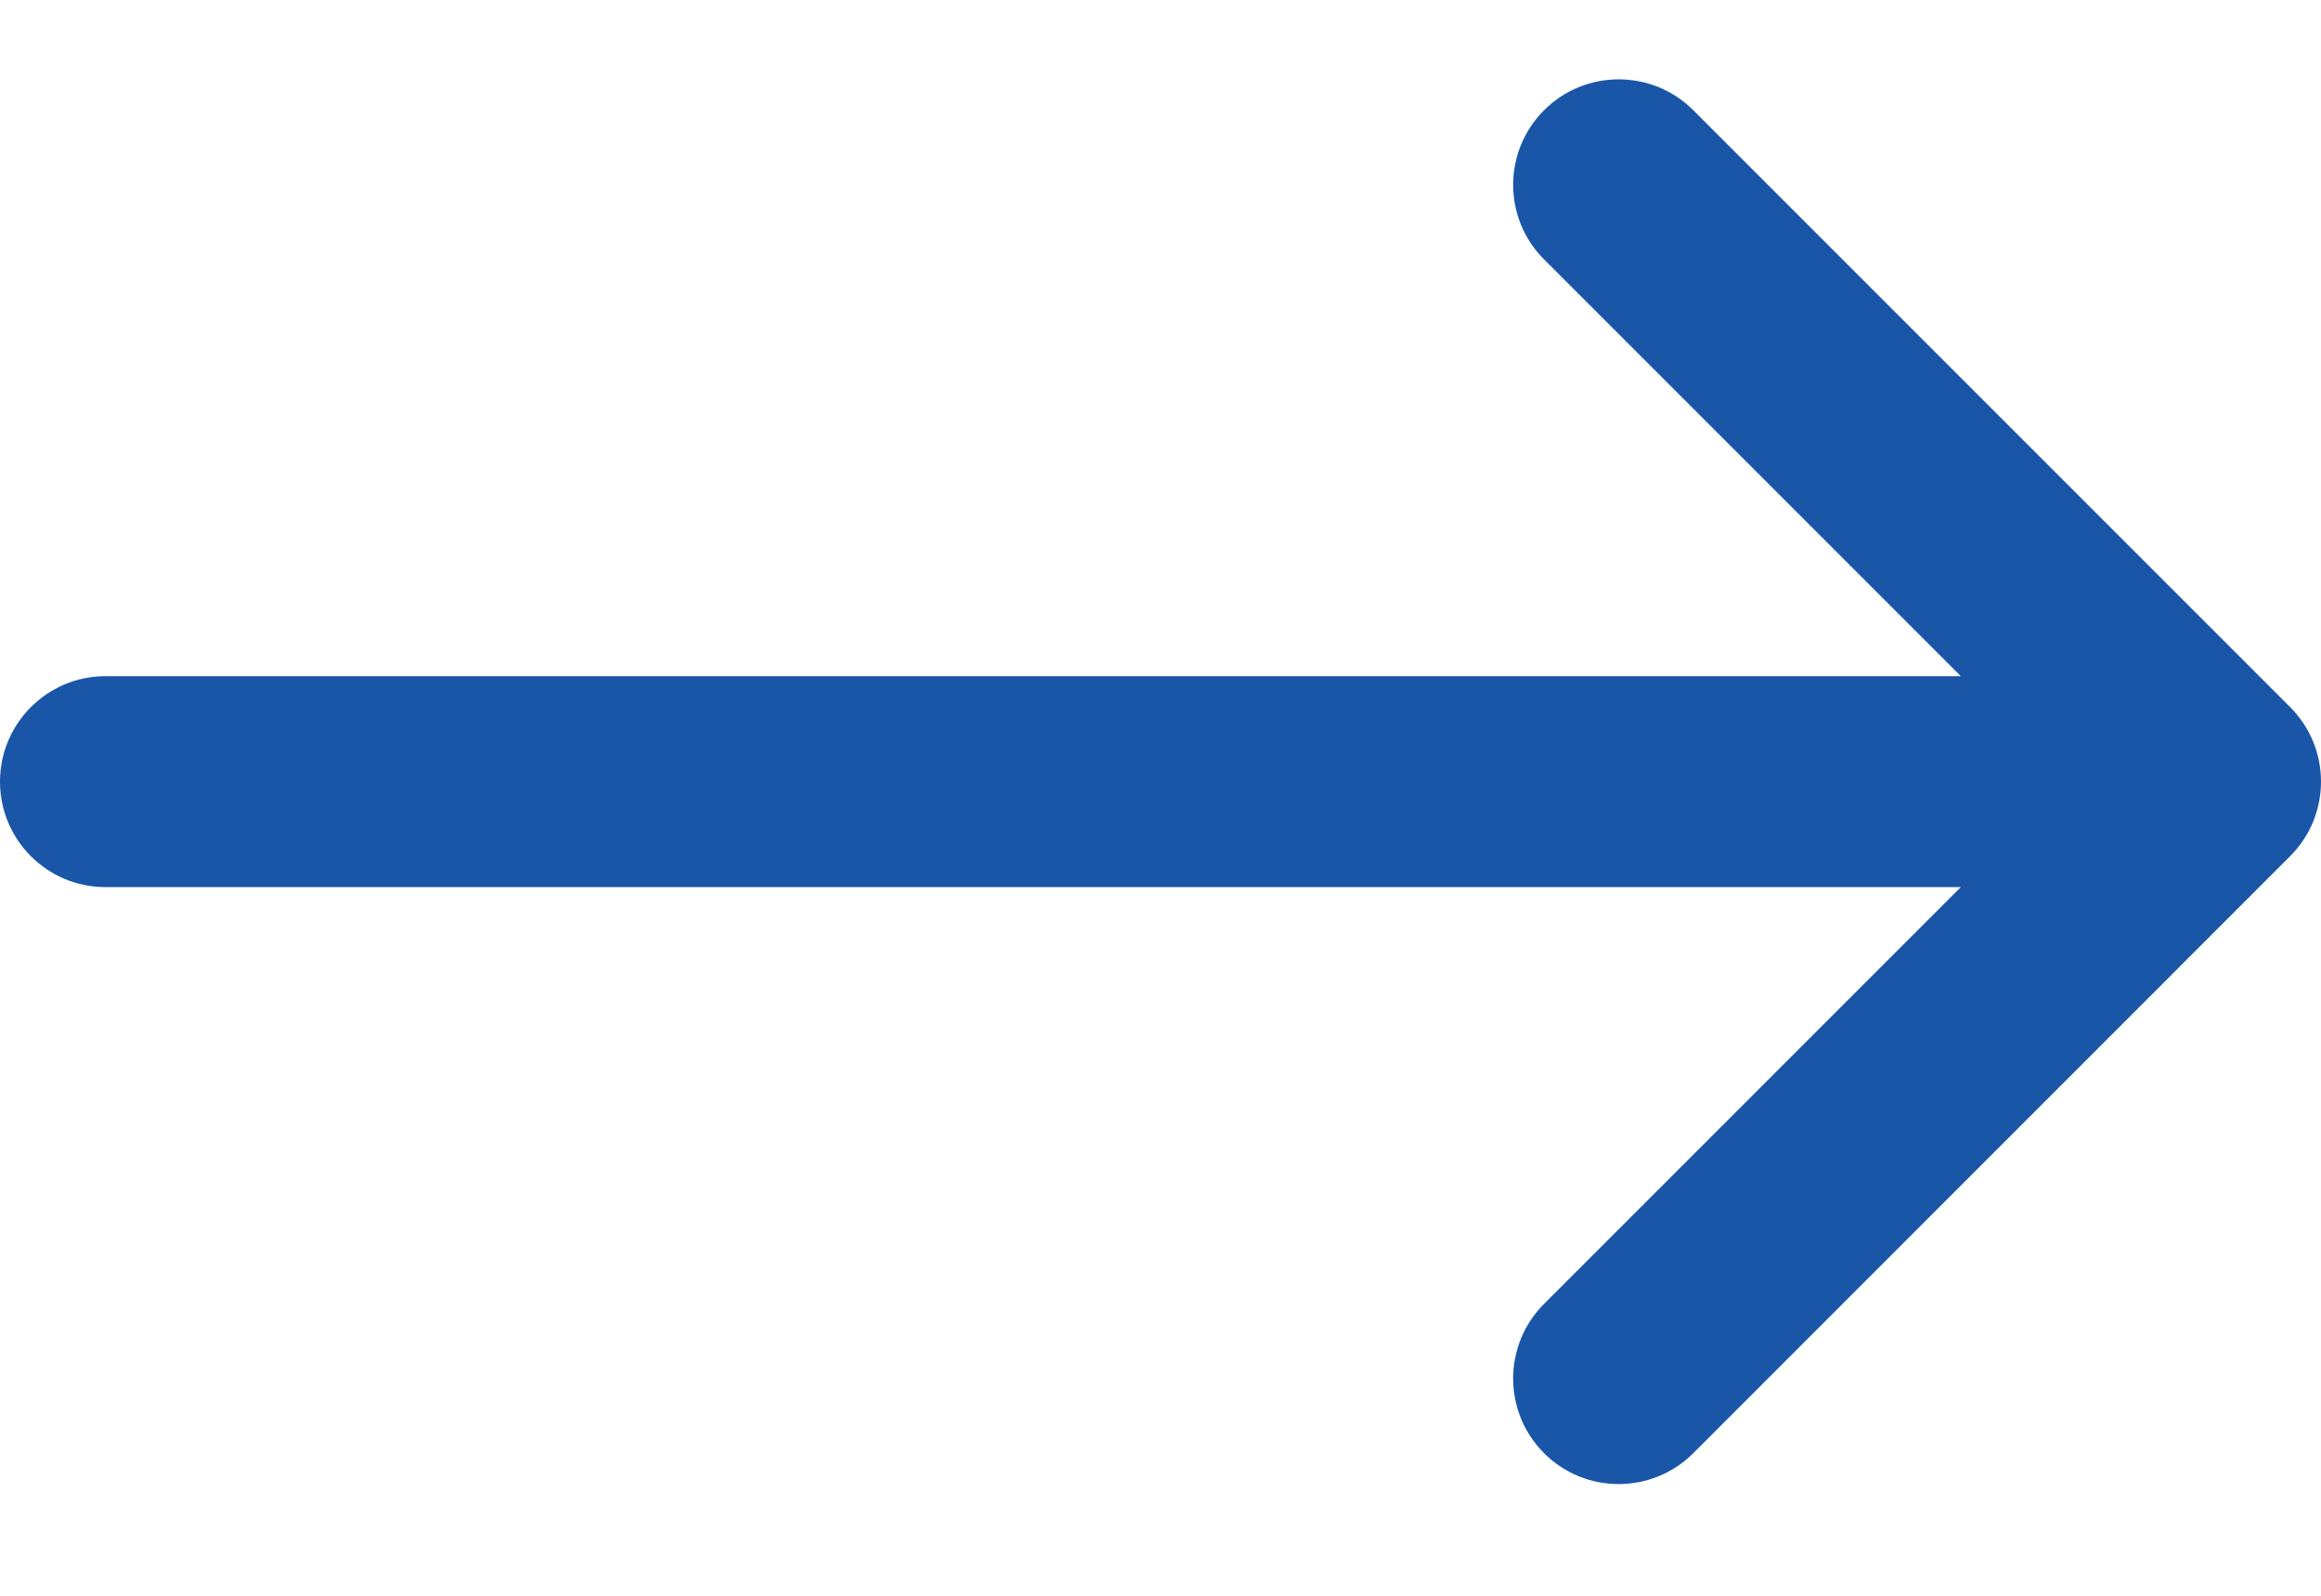
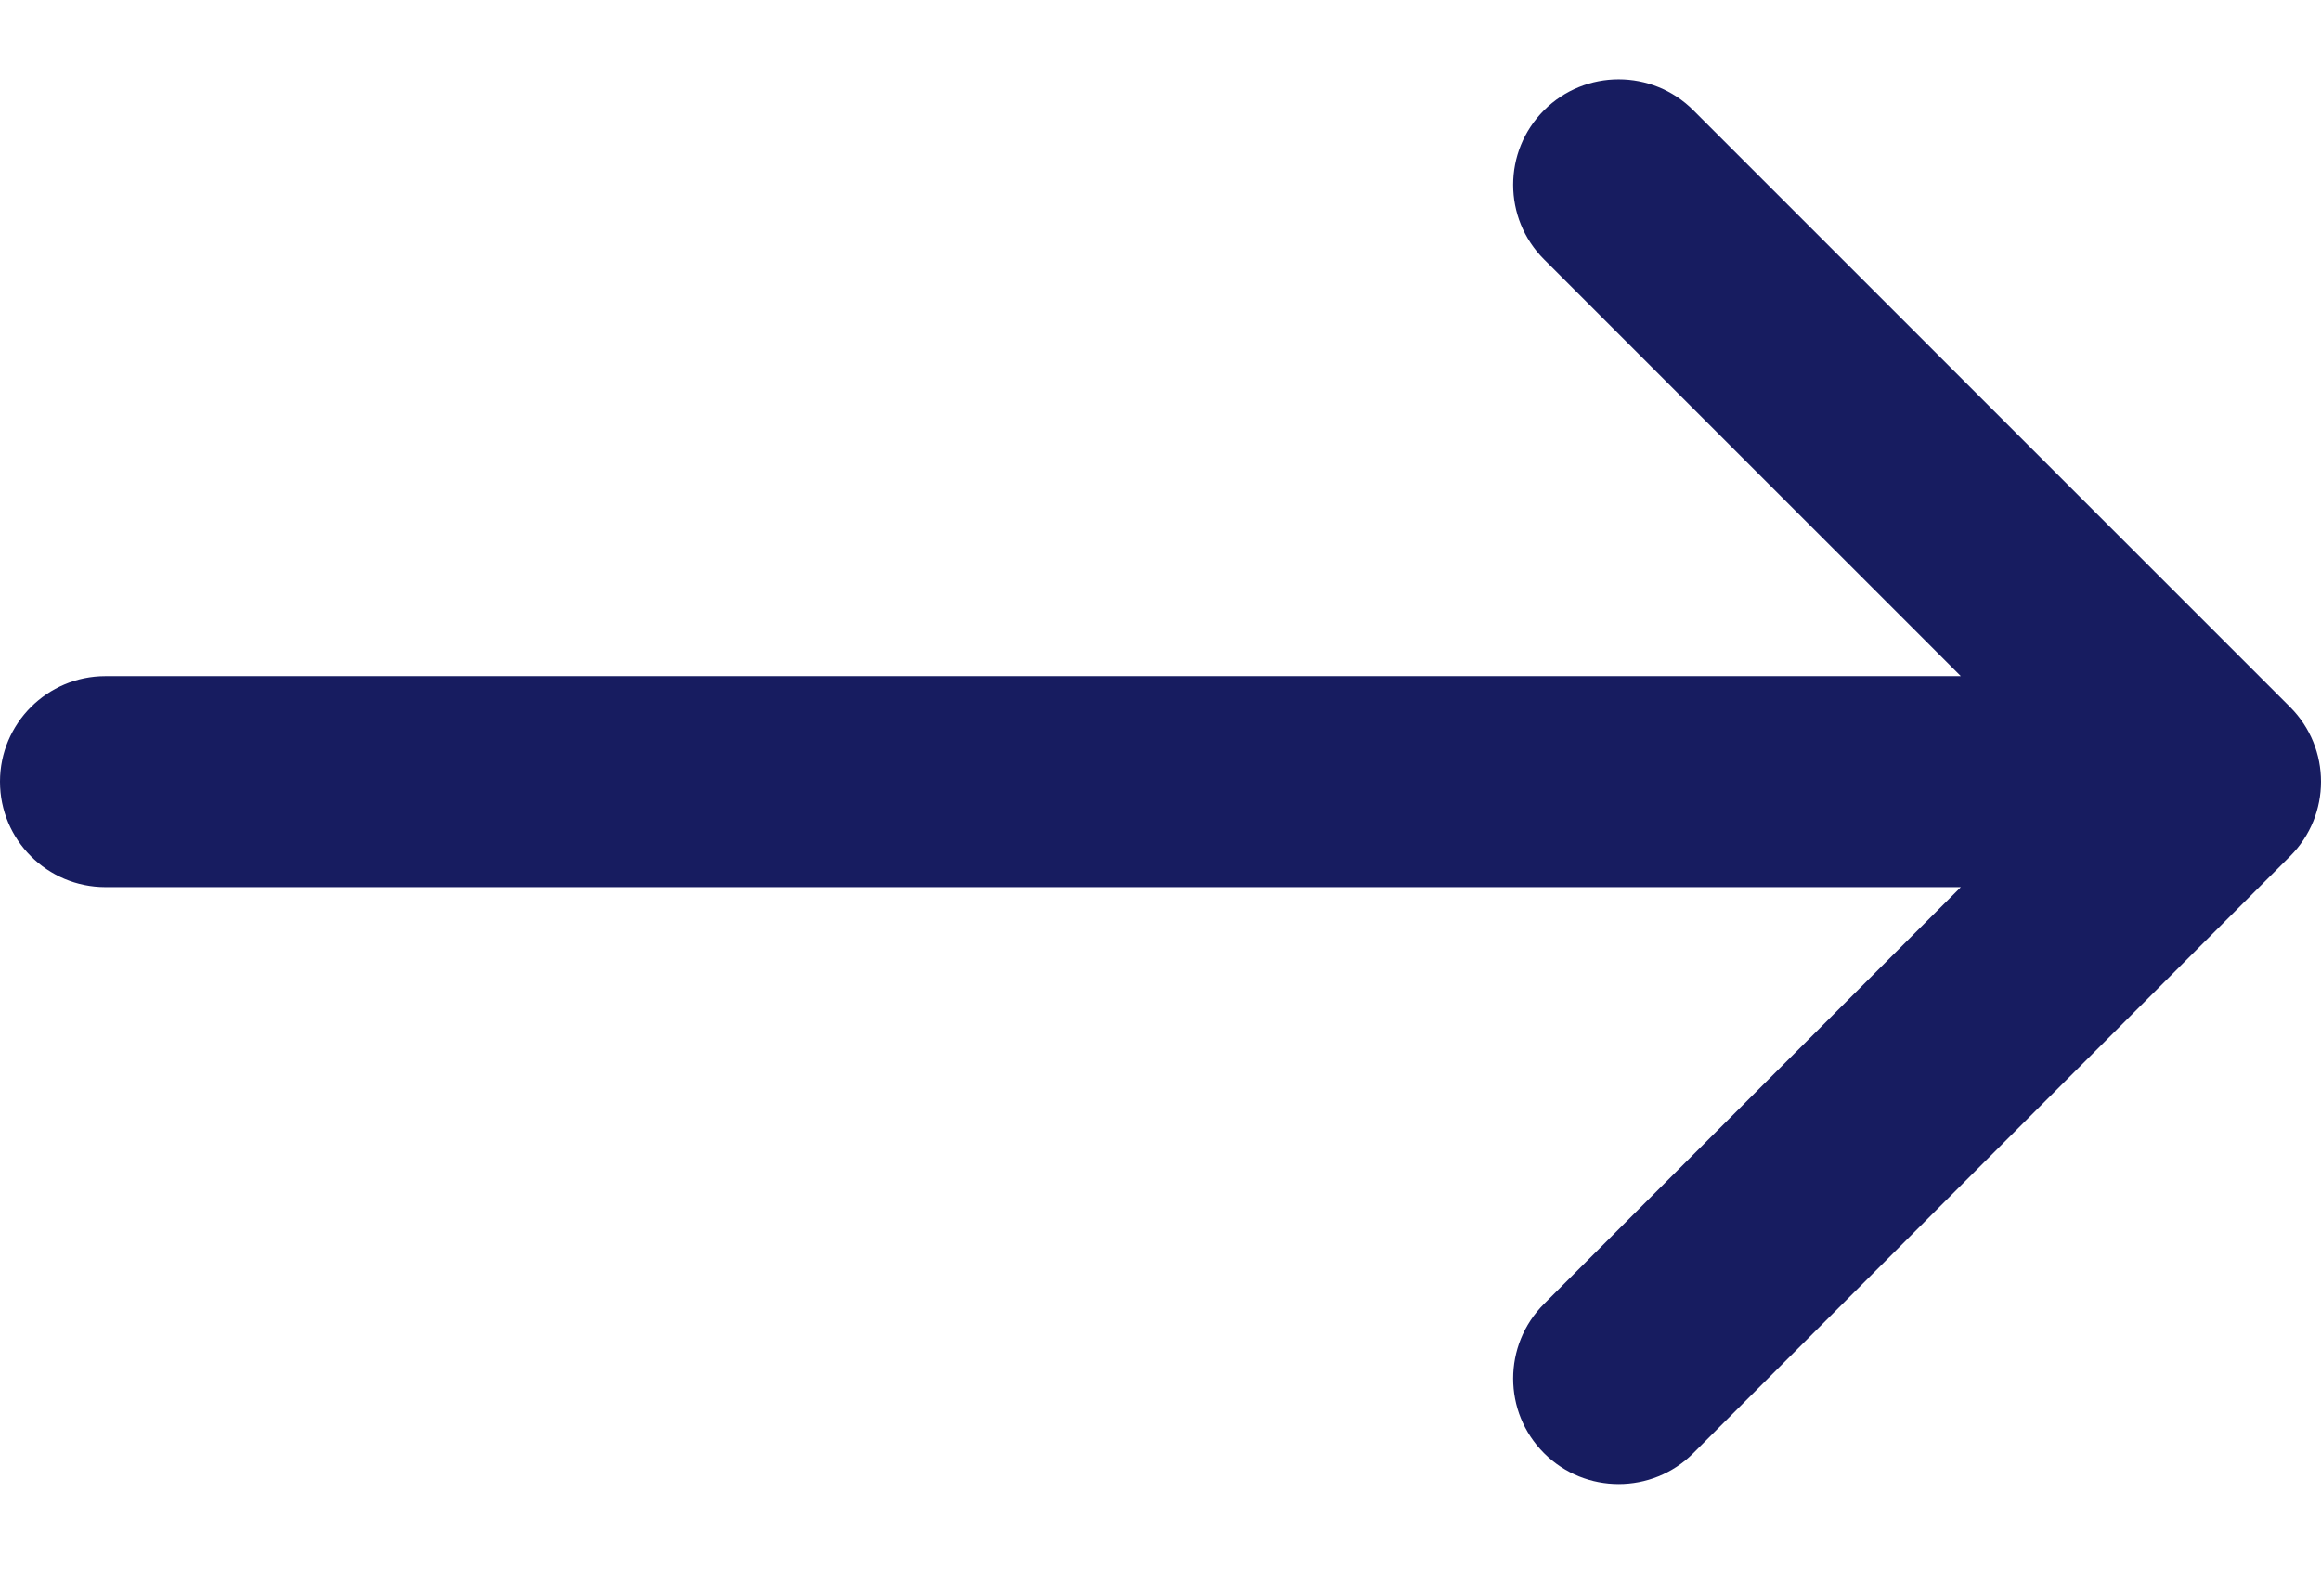
<svg xmlns="http://www.w3.org/2000/svg" width="16" height="11" viewBox="0 0 16 11" fill="none">
-   <path d="M11.673 0.76L15.787 4.874C16.071 5.158 16.071 5.618 15.787 5.902L11.673 10.017C11.389 10.301 10.928 10.301 10.644 10.017C10.36 9.733 10.36 9.272 10.644 8.988L13.517 6.115L0.727 6.115C0.326 6.115 -4.84694e-07 5.79 -4.4958e-07 5.388C-4.14466e-07 4.987 0.326 4.661 0.727 4.661L13.517 4.661L10.644 1.788C10.36 1.504 10.36 1.044 10.644 0.76C10.928 0.476 11.389 0.476 11.673 0.76Z" fill="#1956A8" />
+   <path d="M11.673 0.76L15.787 4.874C16.071 5.158 16.071 5.618 15.787 5.902L11.673 10.017C11.389 10.301 10.928 10.301 10.644 10.017C10.36 9.733 10.36 9.272 10.644 8.988L13.517 6.115L0.727 6.115C0.326 6.115 -4.84694e-07 5.79 -4.4958e-07 5.388C-4.14466e-07 4.987 0.326 4.661 0.727 4.661L13.517 4.661L10.644 1.788C10.36 1.504 10.36 1.044 10.644 0.76C10.928 0.476 11.389 0.476 11.673 0.76Z" fill="#171C60" />
</svg>
